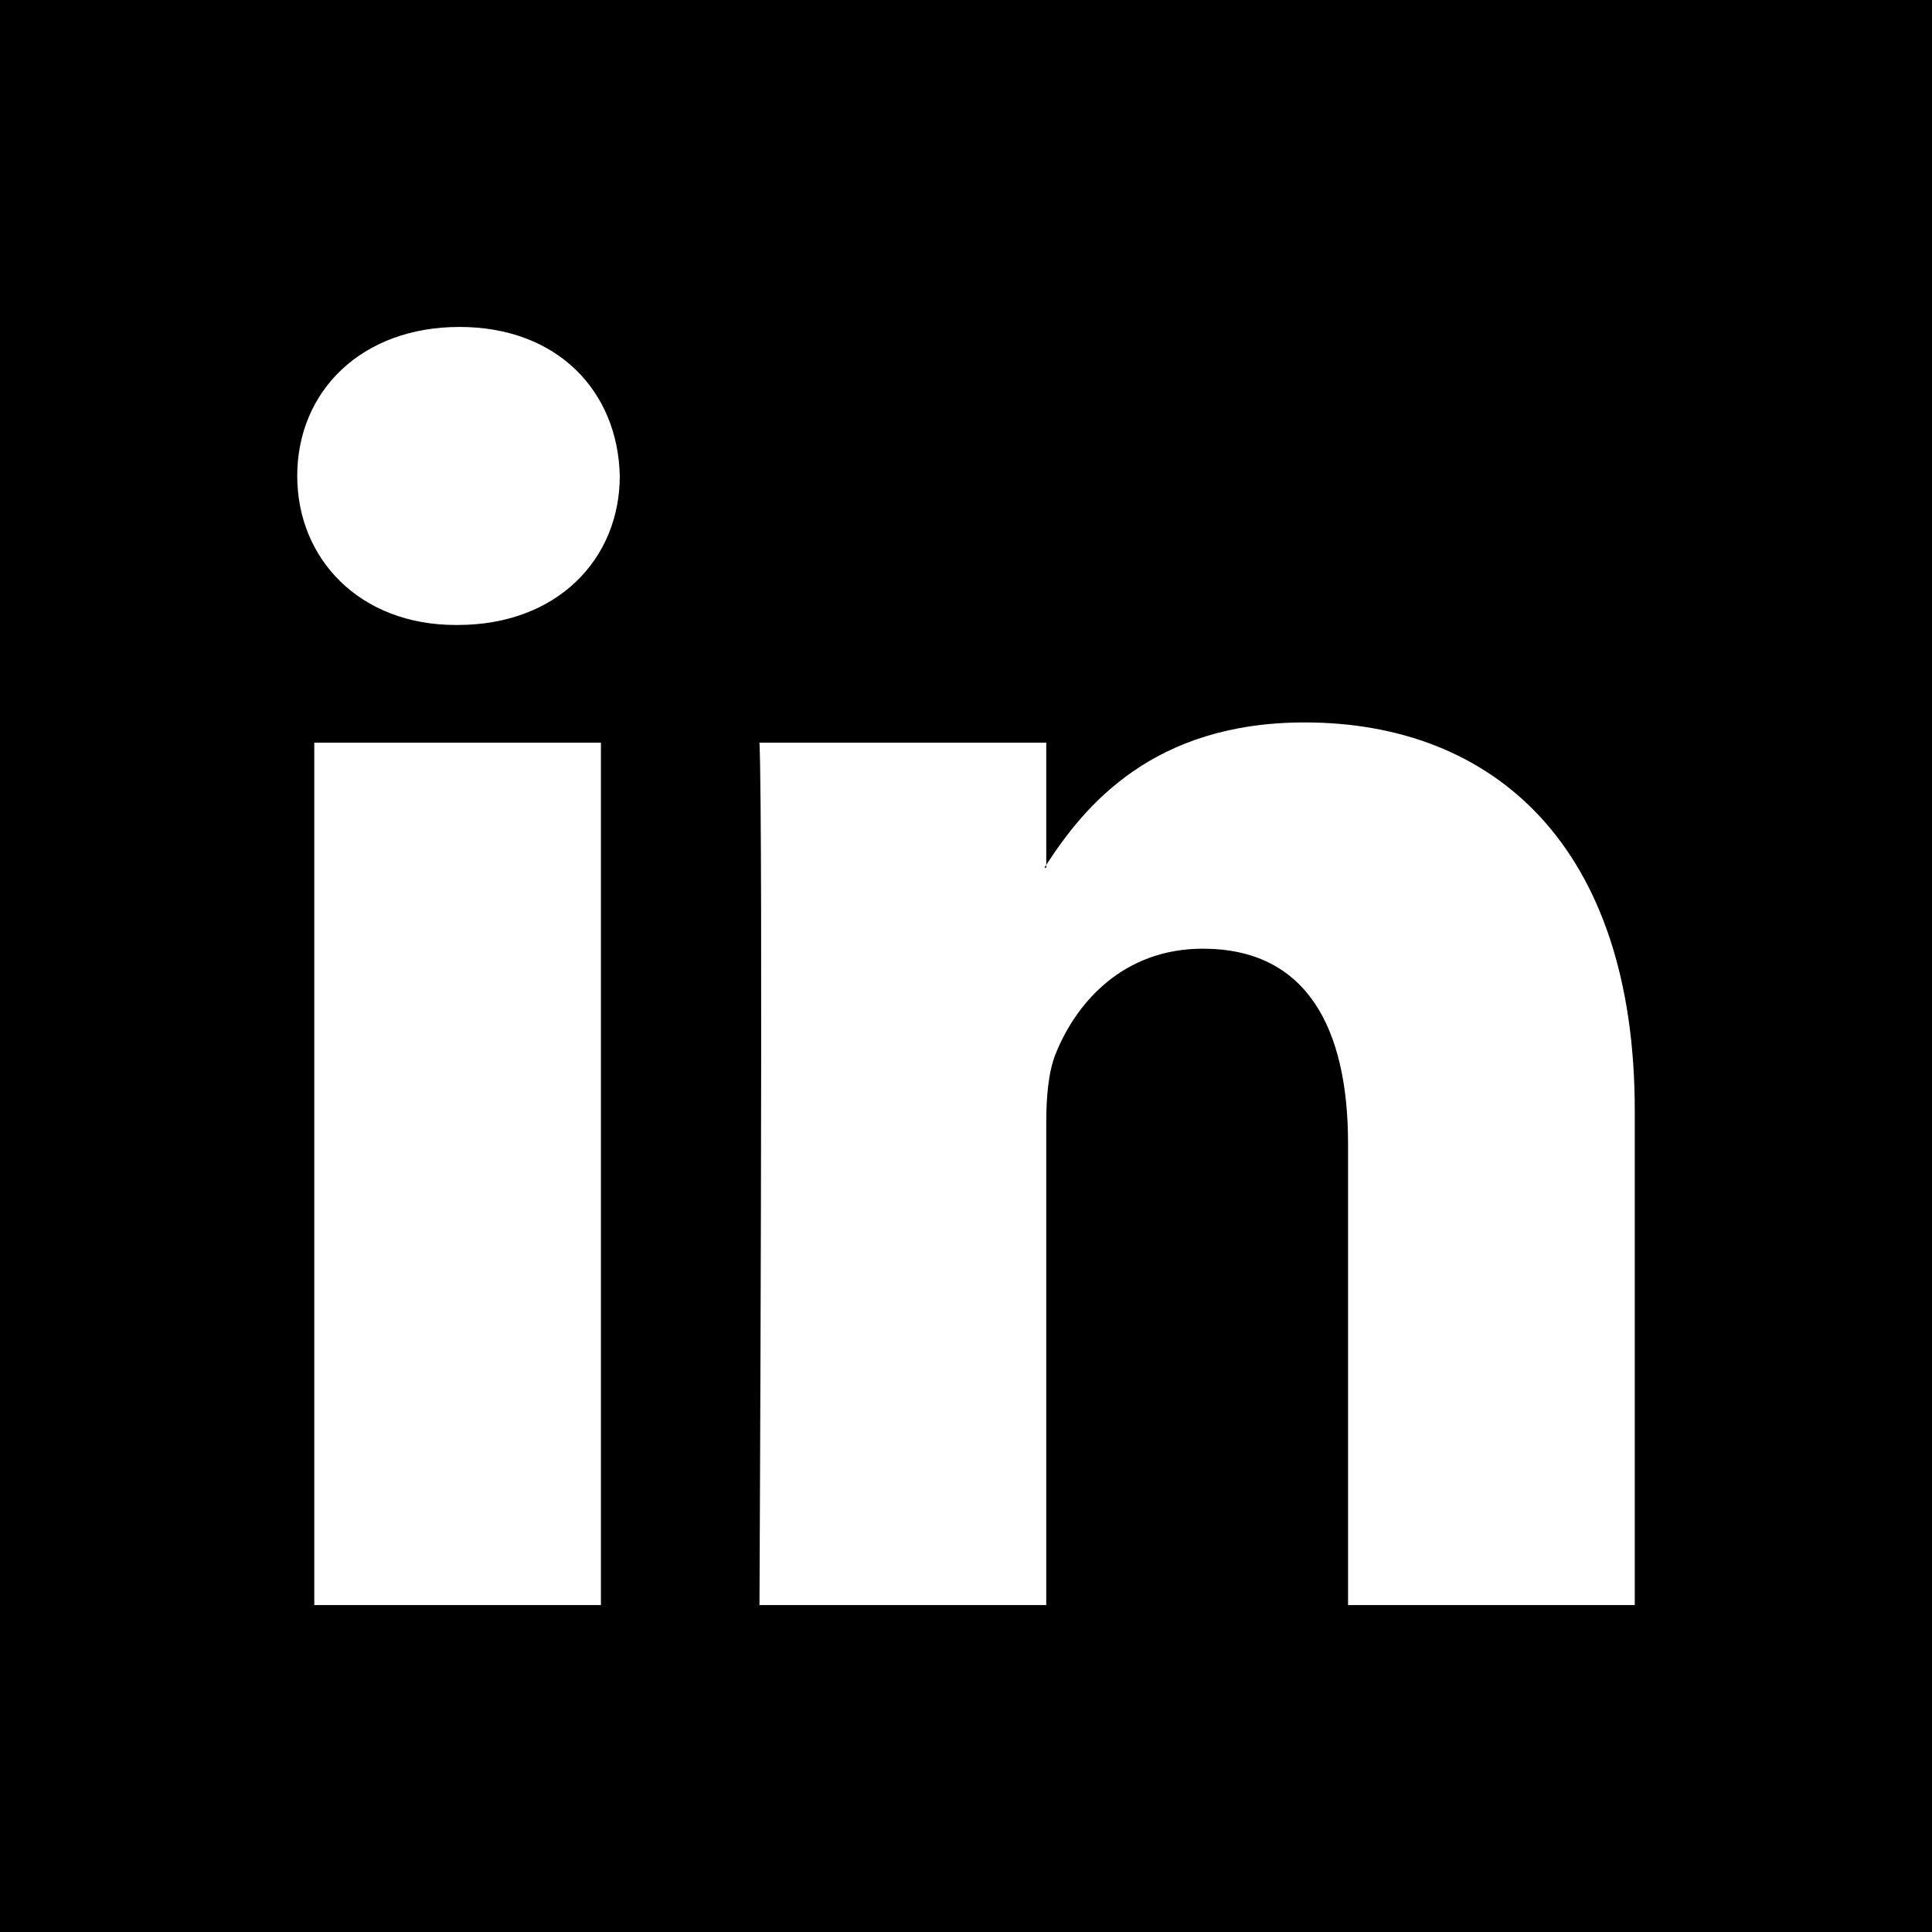
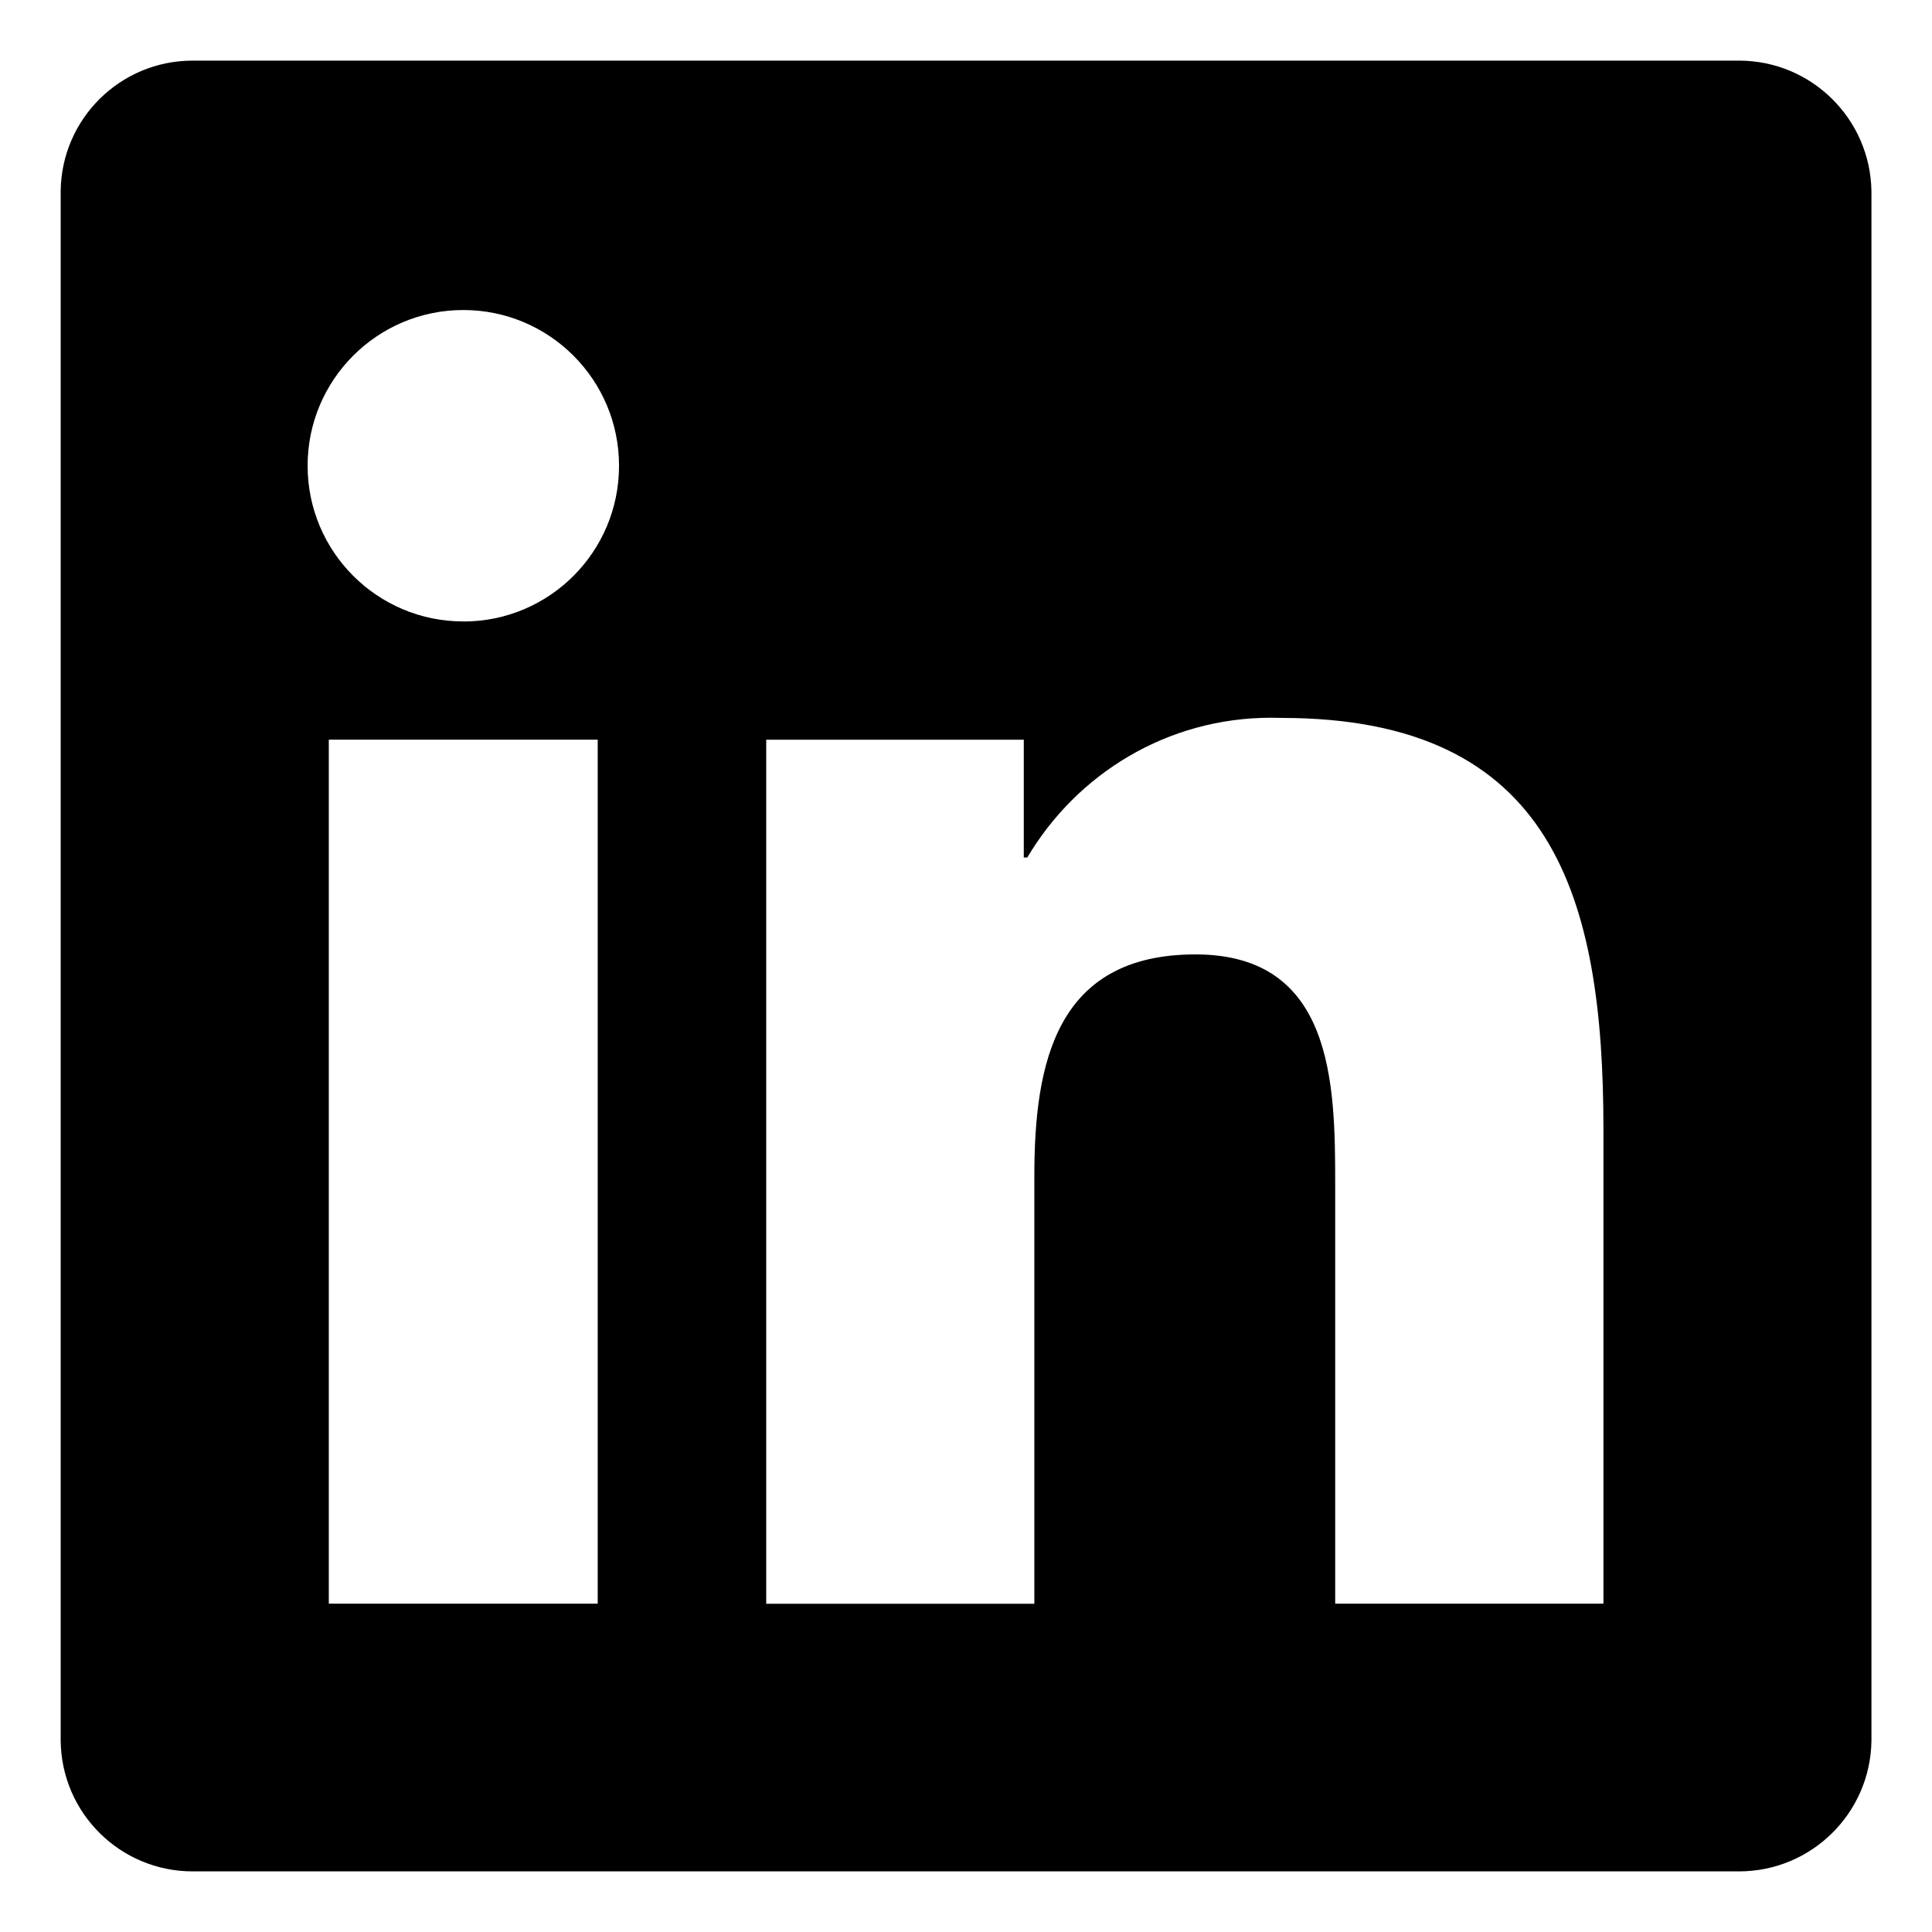
- <svg xmlns="http://www.w3.org/2000/svg" fill="#000000" height="800px" width="800px" version="1.1" id="Layer_1" viewBox="0 0 455 455" xml:space="preserve">
-   <g>
-     <path style="fill-rule:evenodd;clip-rule:evenodd;" d="M246.4,204.35v-0.665c-0.136,0.223-0.324,0.446-0.442,0.665H246.4z" />
-     <path style="fill-rule:evenodd;clip-rule:evenodd;" d="M0,0v455h455V0H0z M141.522,378.002H74.016V174.906h67.506V378.002z    M107.769,147.186h-0.446C84.678,147.186,70,131.585,70,112.085c0-19.928,15.107-35.087,38.211-35.087   c23.109,0,37.31,15.159,37.752,35.087C145.963,131.585,131.32,147.186,107.769,147.186z M385,378.002h-67.524V269.345   c0-27.291-9.756-45.92-34.195-45.92c-18.664,0-29.755,12.543-34.641,24.693c-1.776,4.34-2.24,10.373-2.24,16.459v113.426h-67.537   c0,0,0.905-184.043,0-203.096H246.4v28.779c8.973-13.807,24.986-33.547,60.856-33.547c44.437,0,77.744,29.02,77.744,91.398V378.002   z" />
-   </g>
+ <svg xmlns="http://www.w3.org/2000/svg" fill="#000000" width="800px" height="800px" viewBox="0 0 32 32" version="1.1">
+   <path d="M28.778 1.004h-25.56c-0.008-0-0.017-0-0.027-0-1.199 0-2.172 0.964-2.186 2.159v25.672c0.014 1.196 0.987 2.161 2.186 2.161 0.010 0 0.019-0 0.029-0h25.555c0.008 0 0.018 0 0.028 0 1.2 0 2.175-0.963 2.194-2.159l0-0.002v-25.67c-0.019-1.197-0.994-2.161-2.195-2.161-0.010 0-0.019 0-0.029 0h0.001zM9.9 26.562h-4.454v-14.311h4.454zM7.674 10.293c-1.425 0-2.579-1.155-2.579-2.579s1.155-2.579 2.579-2.579c1.424 0 2.579 1.154 2.579 2.578v0c0 0.001 0 0.002 0 0.004 0 1.423-1.154 2.577-2.577 2.577-0.001 0-0.002 0-0.003 0h0zM26.556 26.562h-4.441v-6.959c0-1.66-0.034-3.795-2.314-3.795-2.316 0-2.669 1.806-2.669 3.673v7.082h-4.441v-14.311h4.266v1.951h0.058c0.828-1.395 2.326-2.315 4.039-2.315 0.061 0 0.121 0.001 0.181 0.003l-0.009-0c4.5 0 5.332 2.962 5.332 6.817v7.855z" />
</svg>
